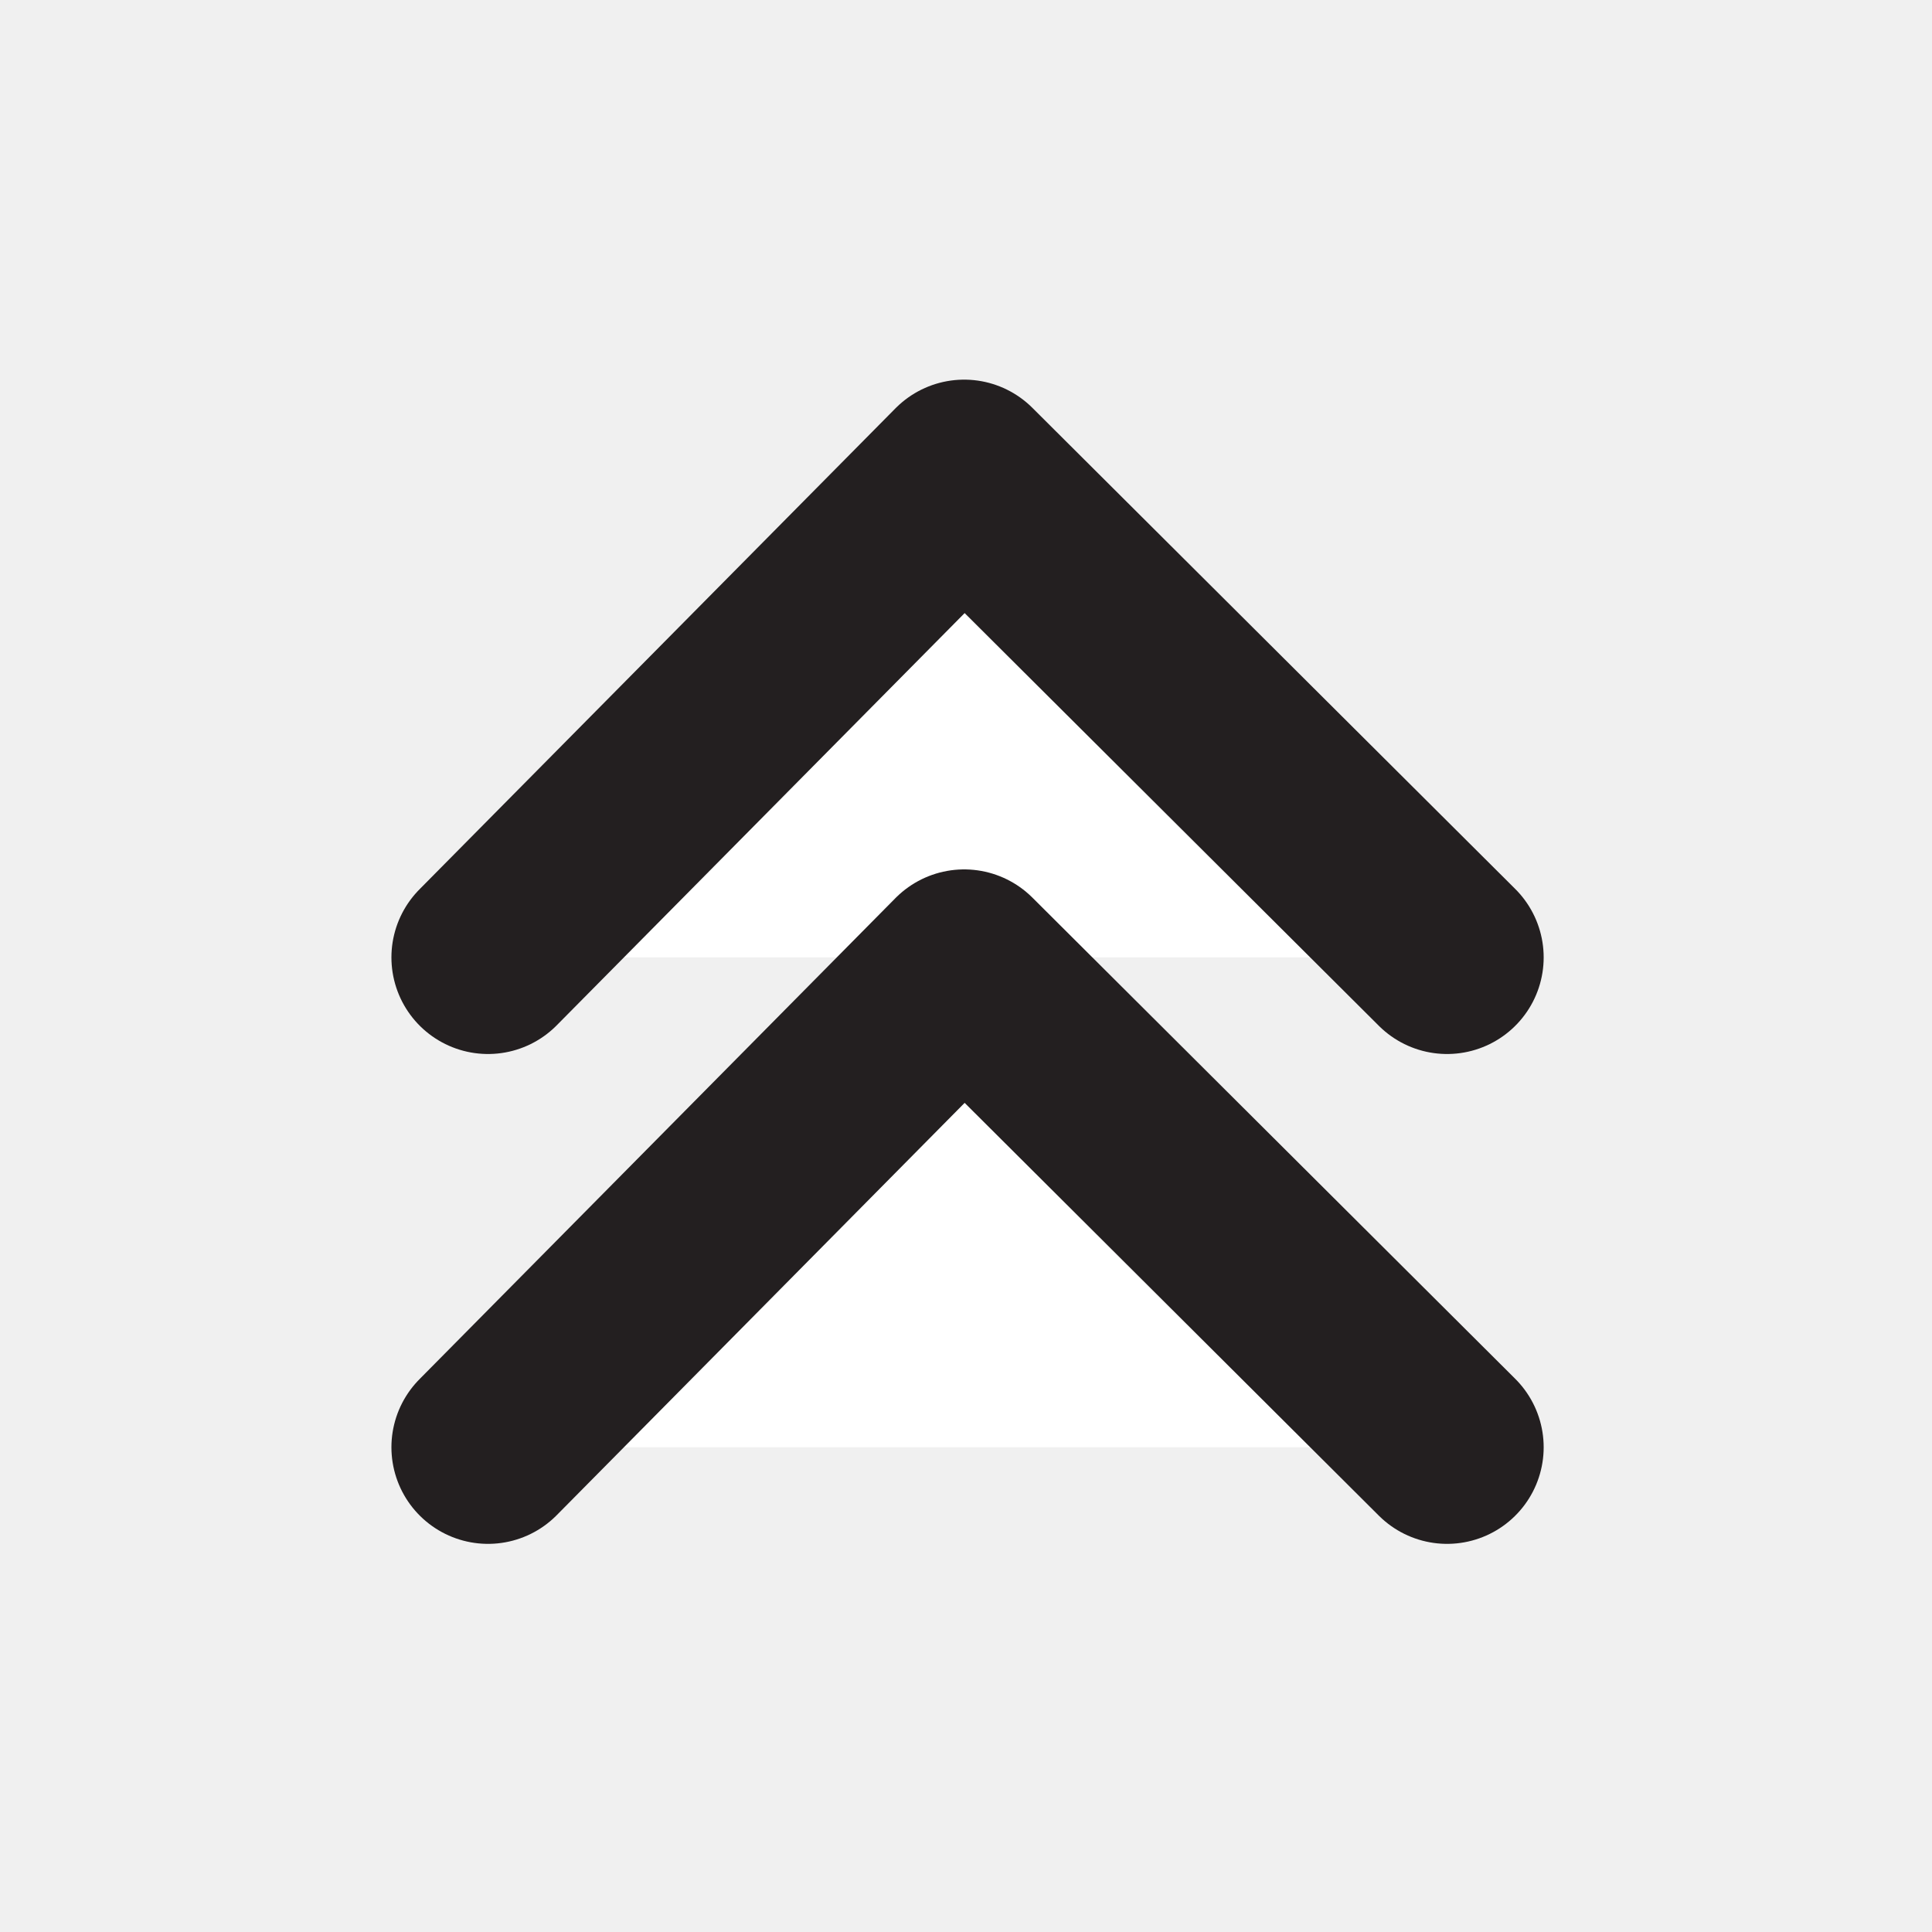
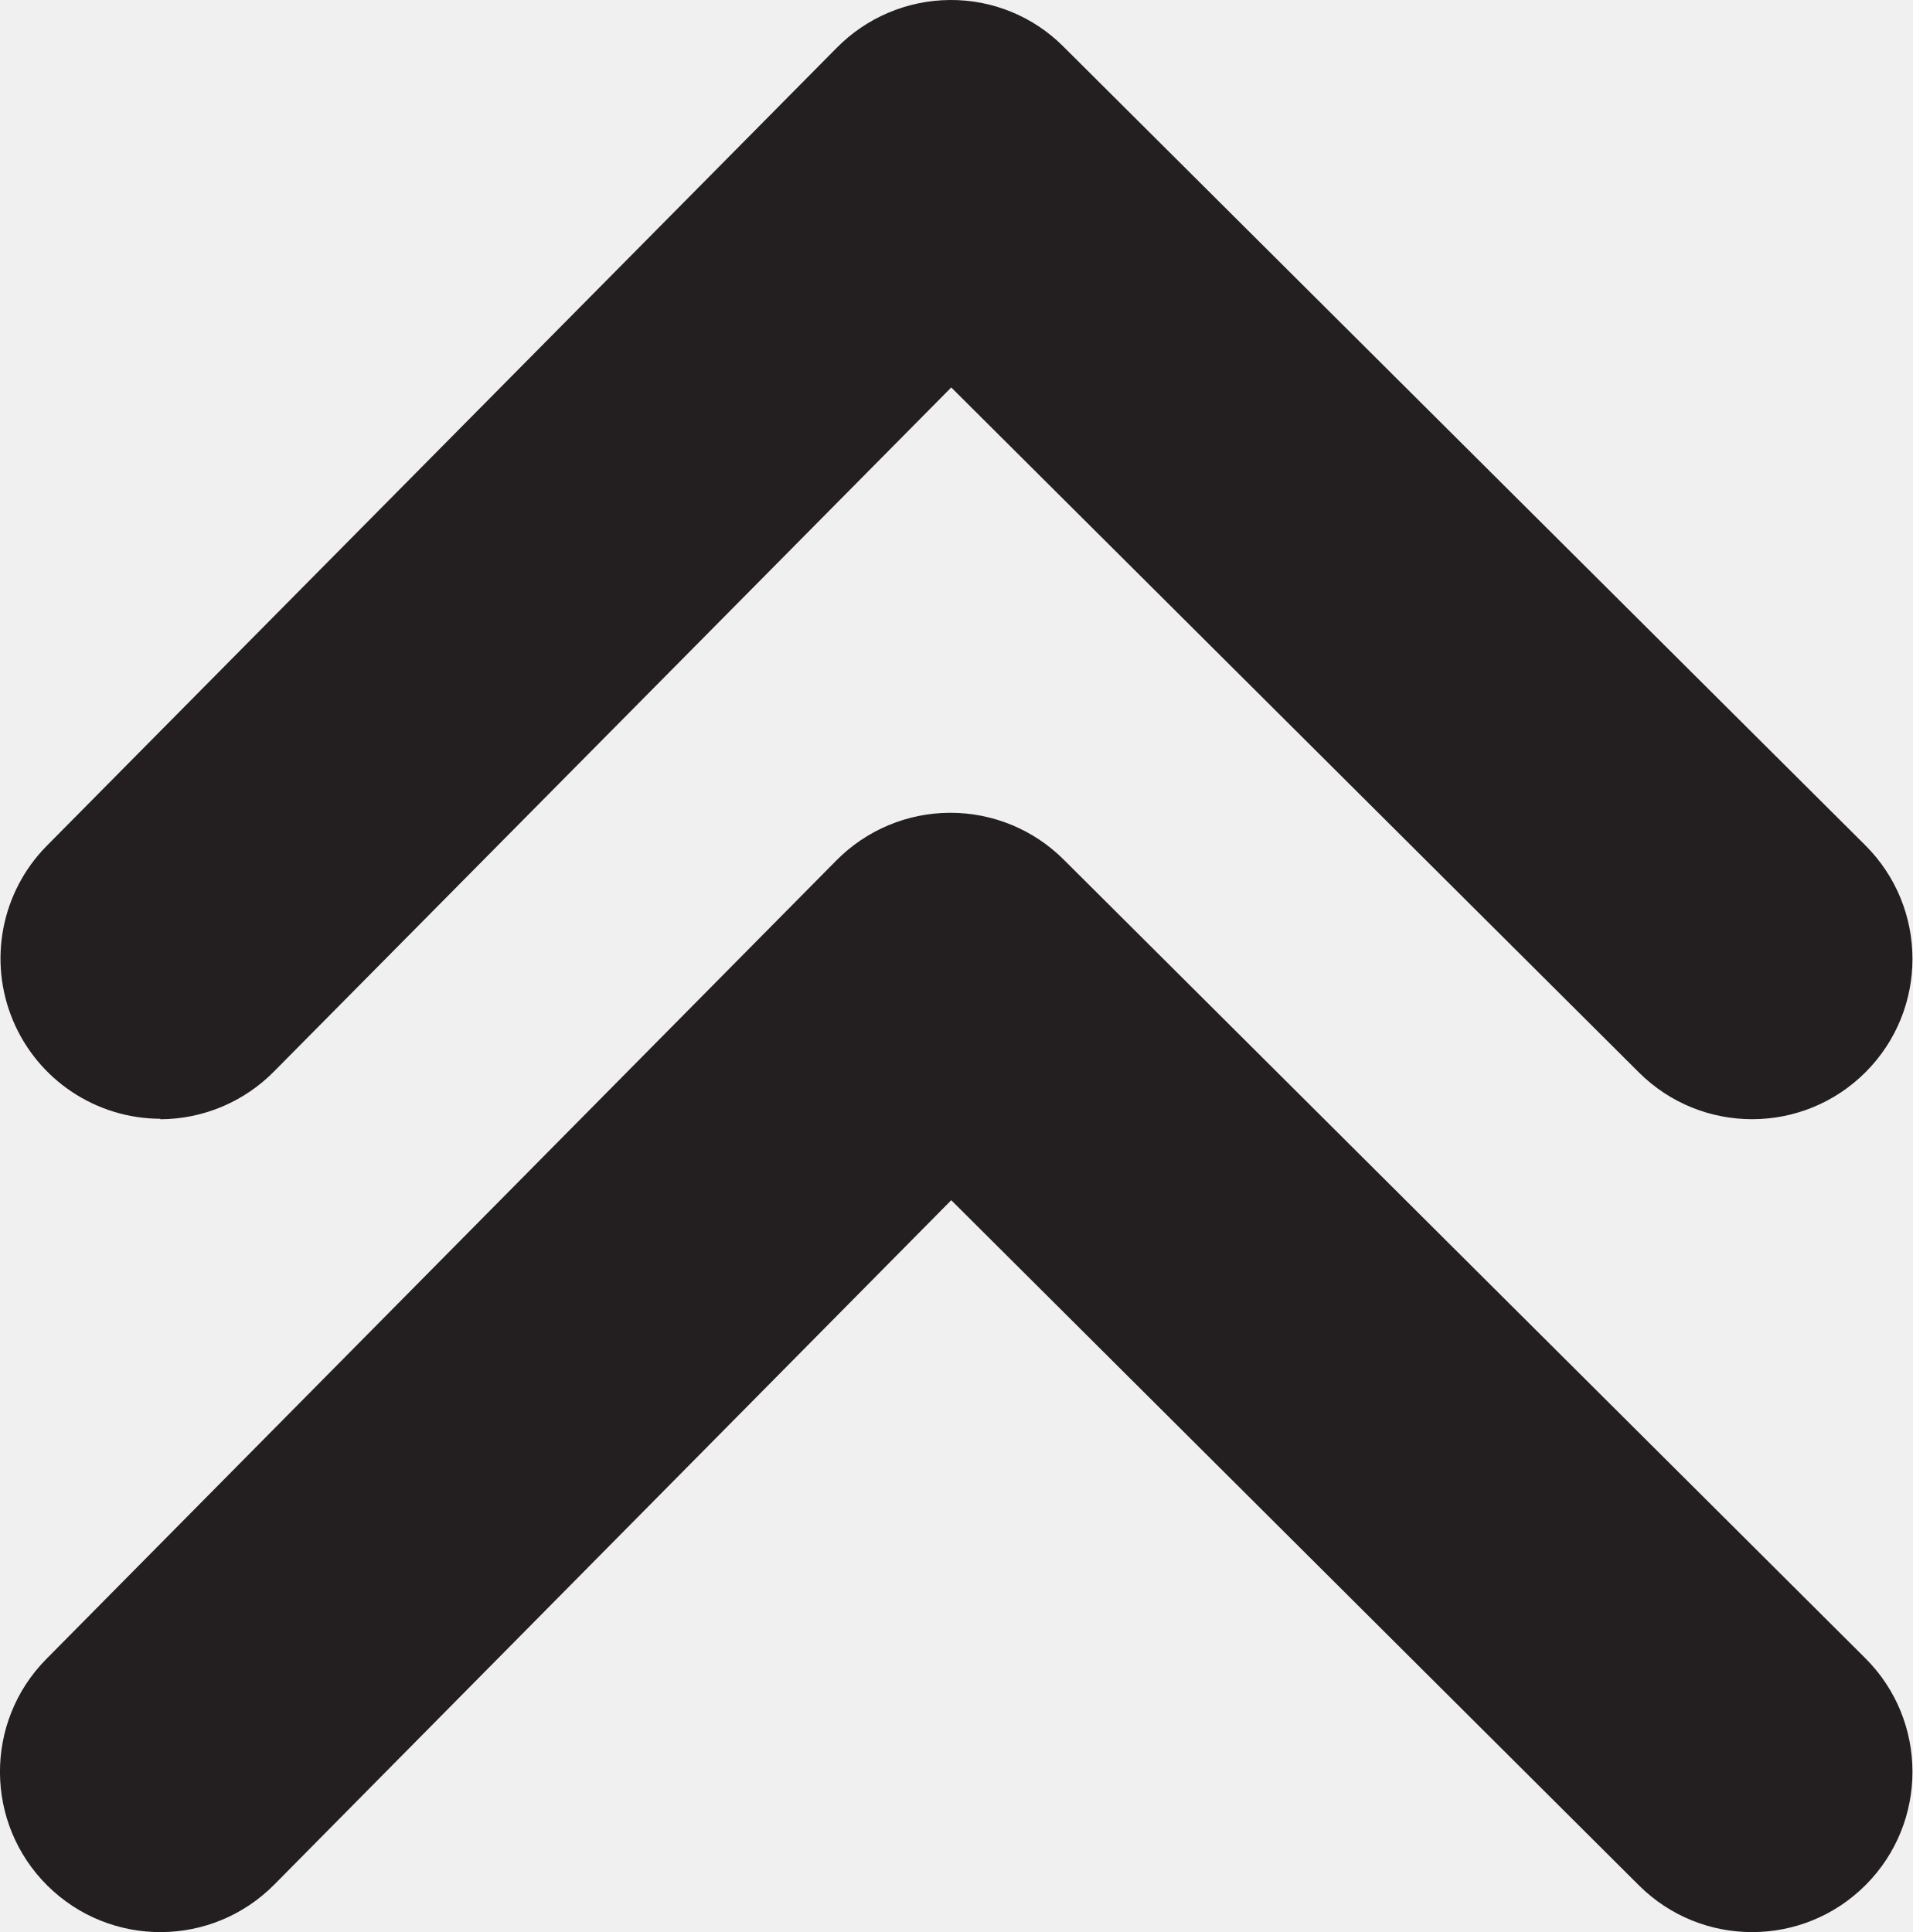
- <svg xmlns="http://www.w3.org/2000/svg" id="Layer_1" data-name="Layer 1" viewBox="0 0 200 200">
+ <svg xmlns="http://www.w3.org/2000/svg" viewBox="0 0 119.28 120.52">
  <defs>
-     <style>.cls-1{fill:#fff;stroke:#231f20;stroke-linecap:round;stroke-linejoin:round;stroke-width:20px;}</style>
+     <style>.cls-1{fill:#231f20;}</style>
  </defs>
-   <polyline class="cls-1" points="149.8 99.11 99.81 49.3 50.52 99.11" />
-   <polyline class="cls-1" points="149.8 149.82 99.81 100 50.52 149.82" />
+   <g id="Layer_2" data-name="Layer 2">
+     <g id="Layer_1-2" data-name="Layer 1">
+       <path class="cls-1" d="M10,69.82a10,10,0,0,0,7.11-3L59.33,24.17,102.22,66.9a10,10,0,0,0,14.12-14.17l-50-49.81A9.88,9.88,0,0,0,59.25,0a10,10,0,0,0-7.08,3L2.89,52.79a10,10,0,0,0,7.11,17Z" />
+       <path class="cls-1" d="M66.34,53.62a10,10,0,0,0-14.17.05L2.89,103.49a10,10,0,0,0,14.22,14.07L59.33,74.87l42.89,42.74a10,10,0,0,0,14.12-14.17Z" />
+     </g>
+   </g>
</svg>
